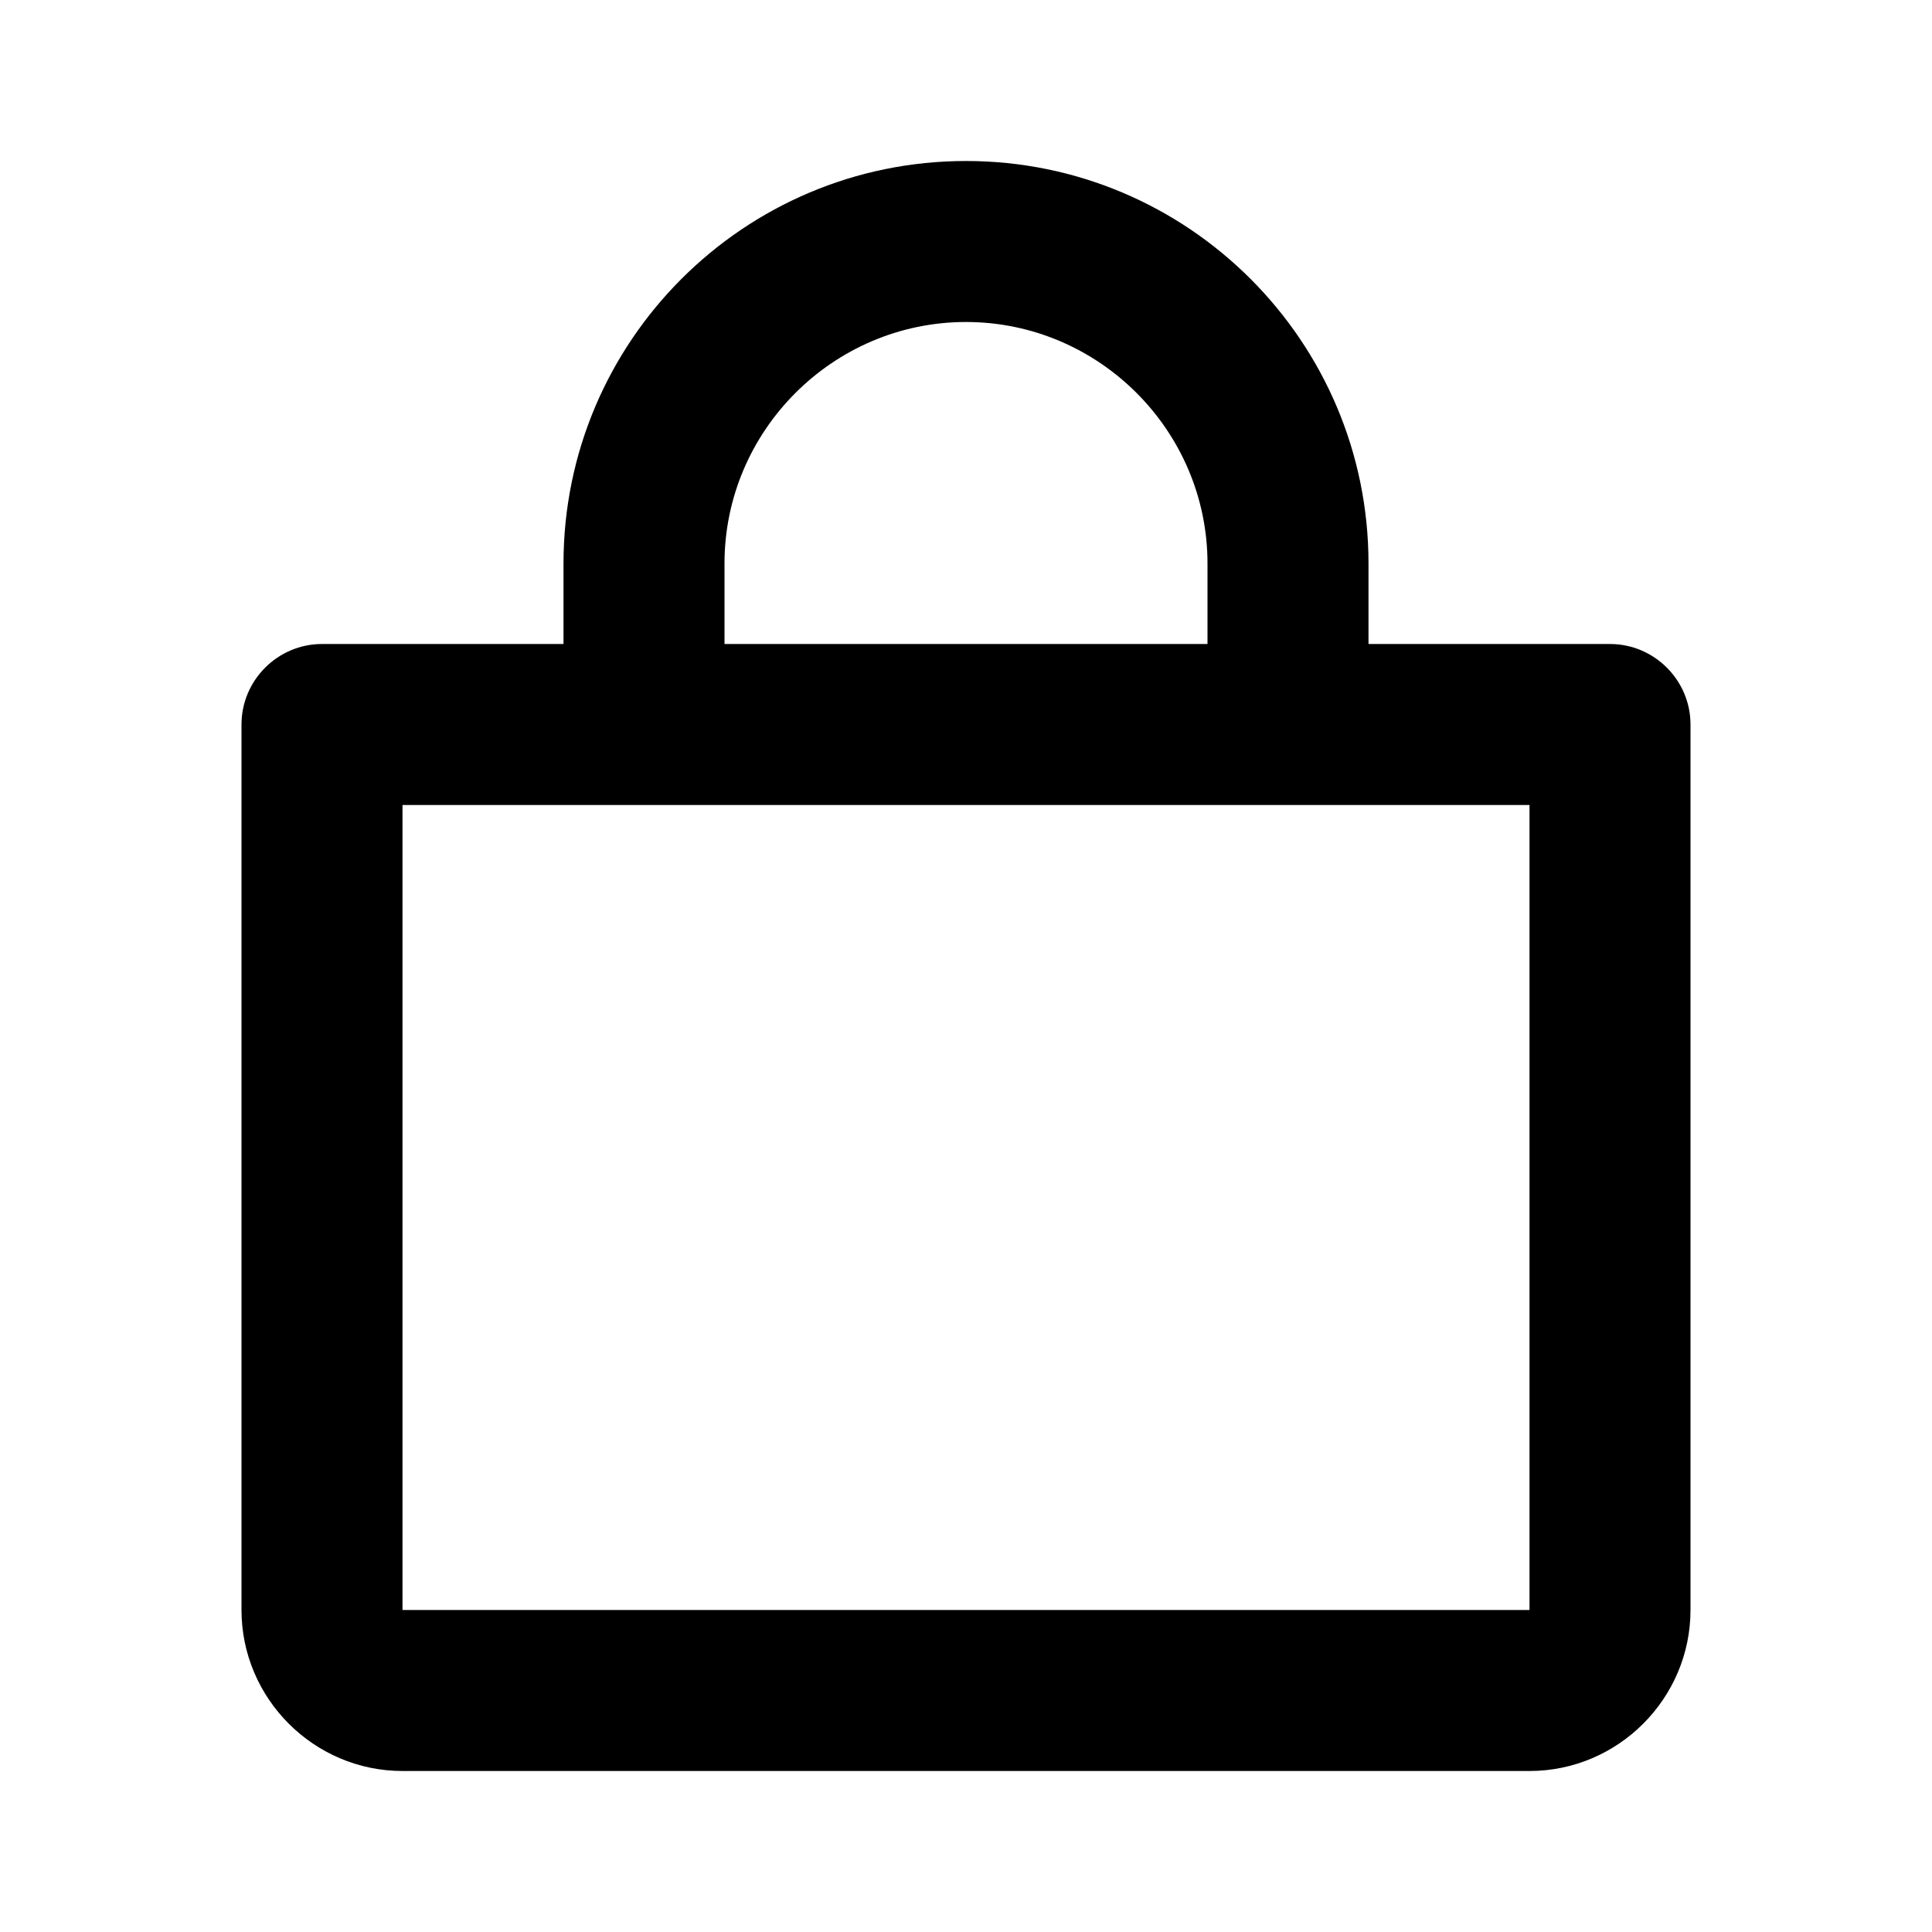
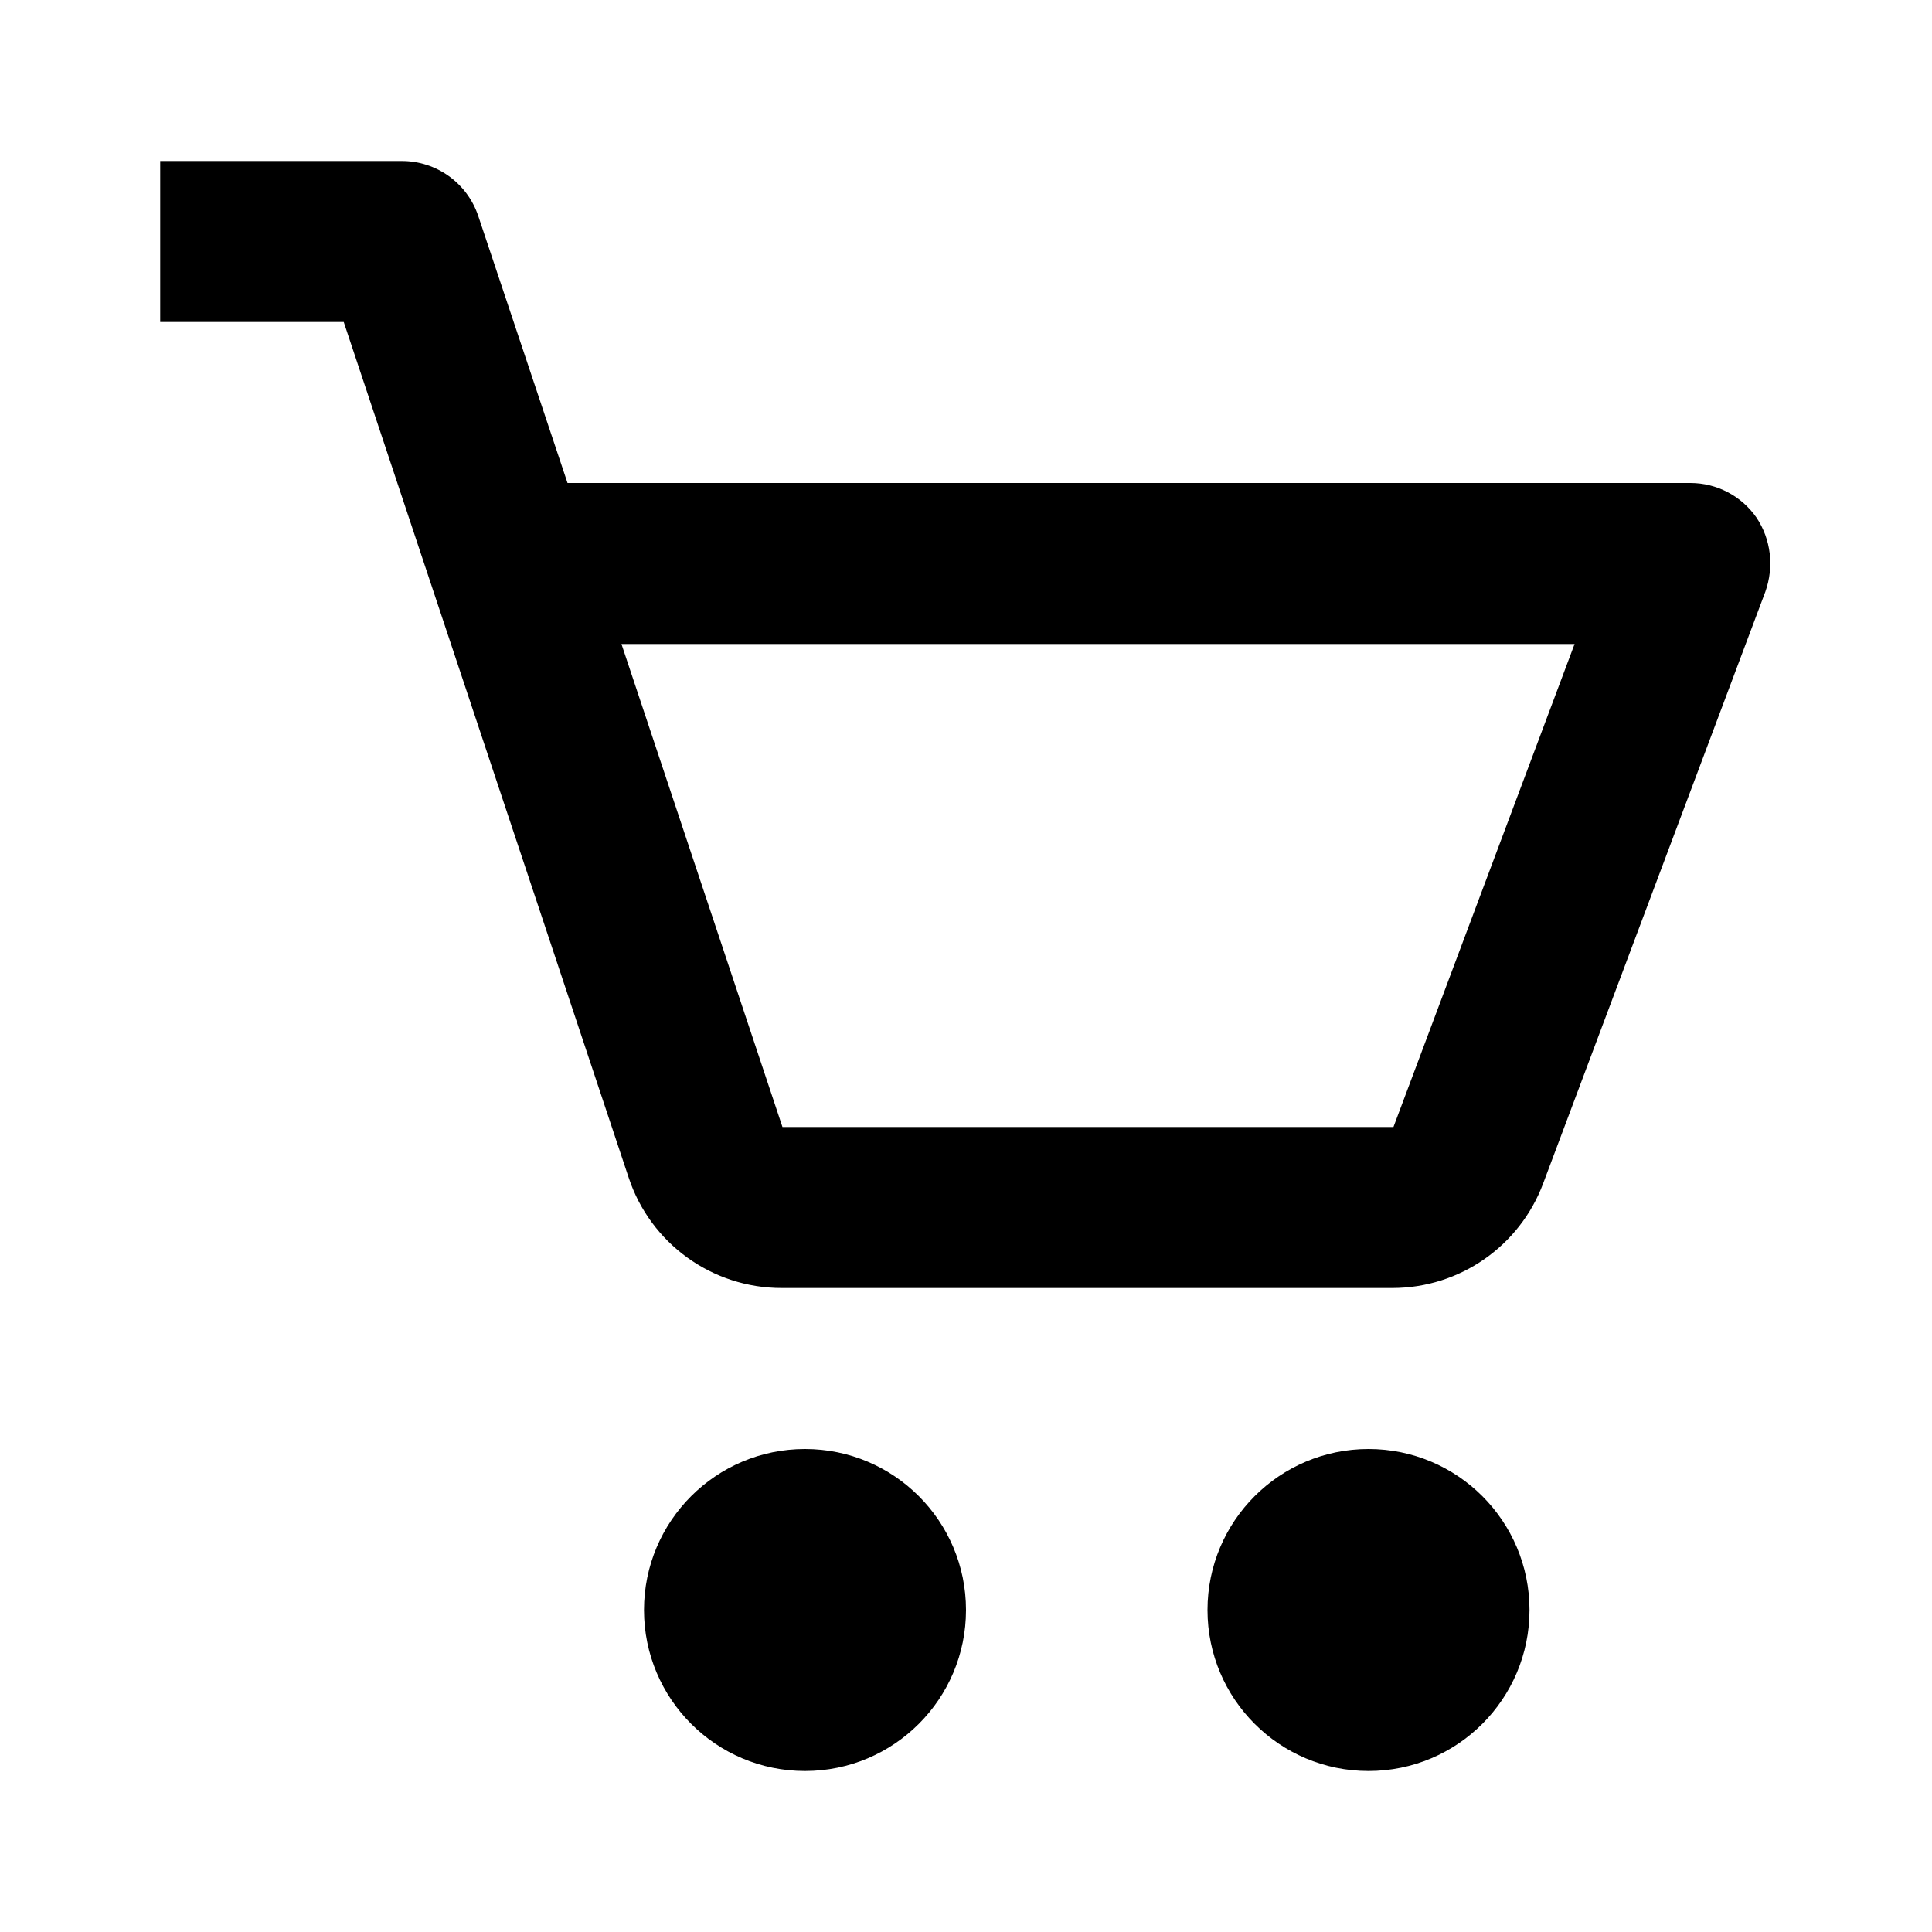
<svg xmlns="http://www.w3.org/2000/svg" width="24" height="24" fill="currentColor" viewBox="0 0 24 24" transform="" id="injected-svg">
-   <path d="M12 2C9.24 2 7 4.24 7 7v1H4c-.55 0-1 .45-1 1v11c0 1.1.9 2 2 2h14c1.1 0 2-.9 2-2V9c0-.55-.45-1-1-1h-3V7c0-2.76-2.24-5-5-5M9 7c0-1.65 1.35-3 3-3s3 1.35 3 3v1H9zm10 3v10H5V10z" />
+   <path d="M21 6H7.05L5.94 2.68A1 1 0 0 0 4.99 2h-3v2h2.28l3.54 10.63A2 2 0 0 0 9.71 16h7.59a2 2 0 0 0 1.87-1.3l2.76-7.35c.11-.31.07-.65-.11-.92A1 1 0 0 0 21 6m-3.69 8H9.72l-2-6h11.84zM10 18a2 2 0 1 0 0 4 2 2 0 1 0 0-4m7 0a2 2 0 1 0 0 4 2 2 0 1 0 0-4" />
</svg>
